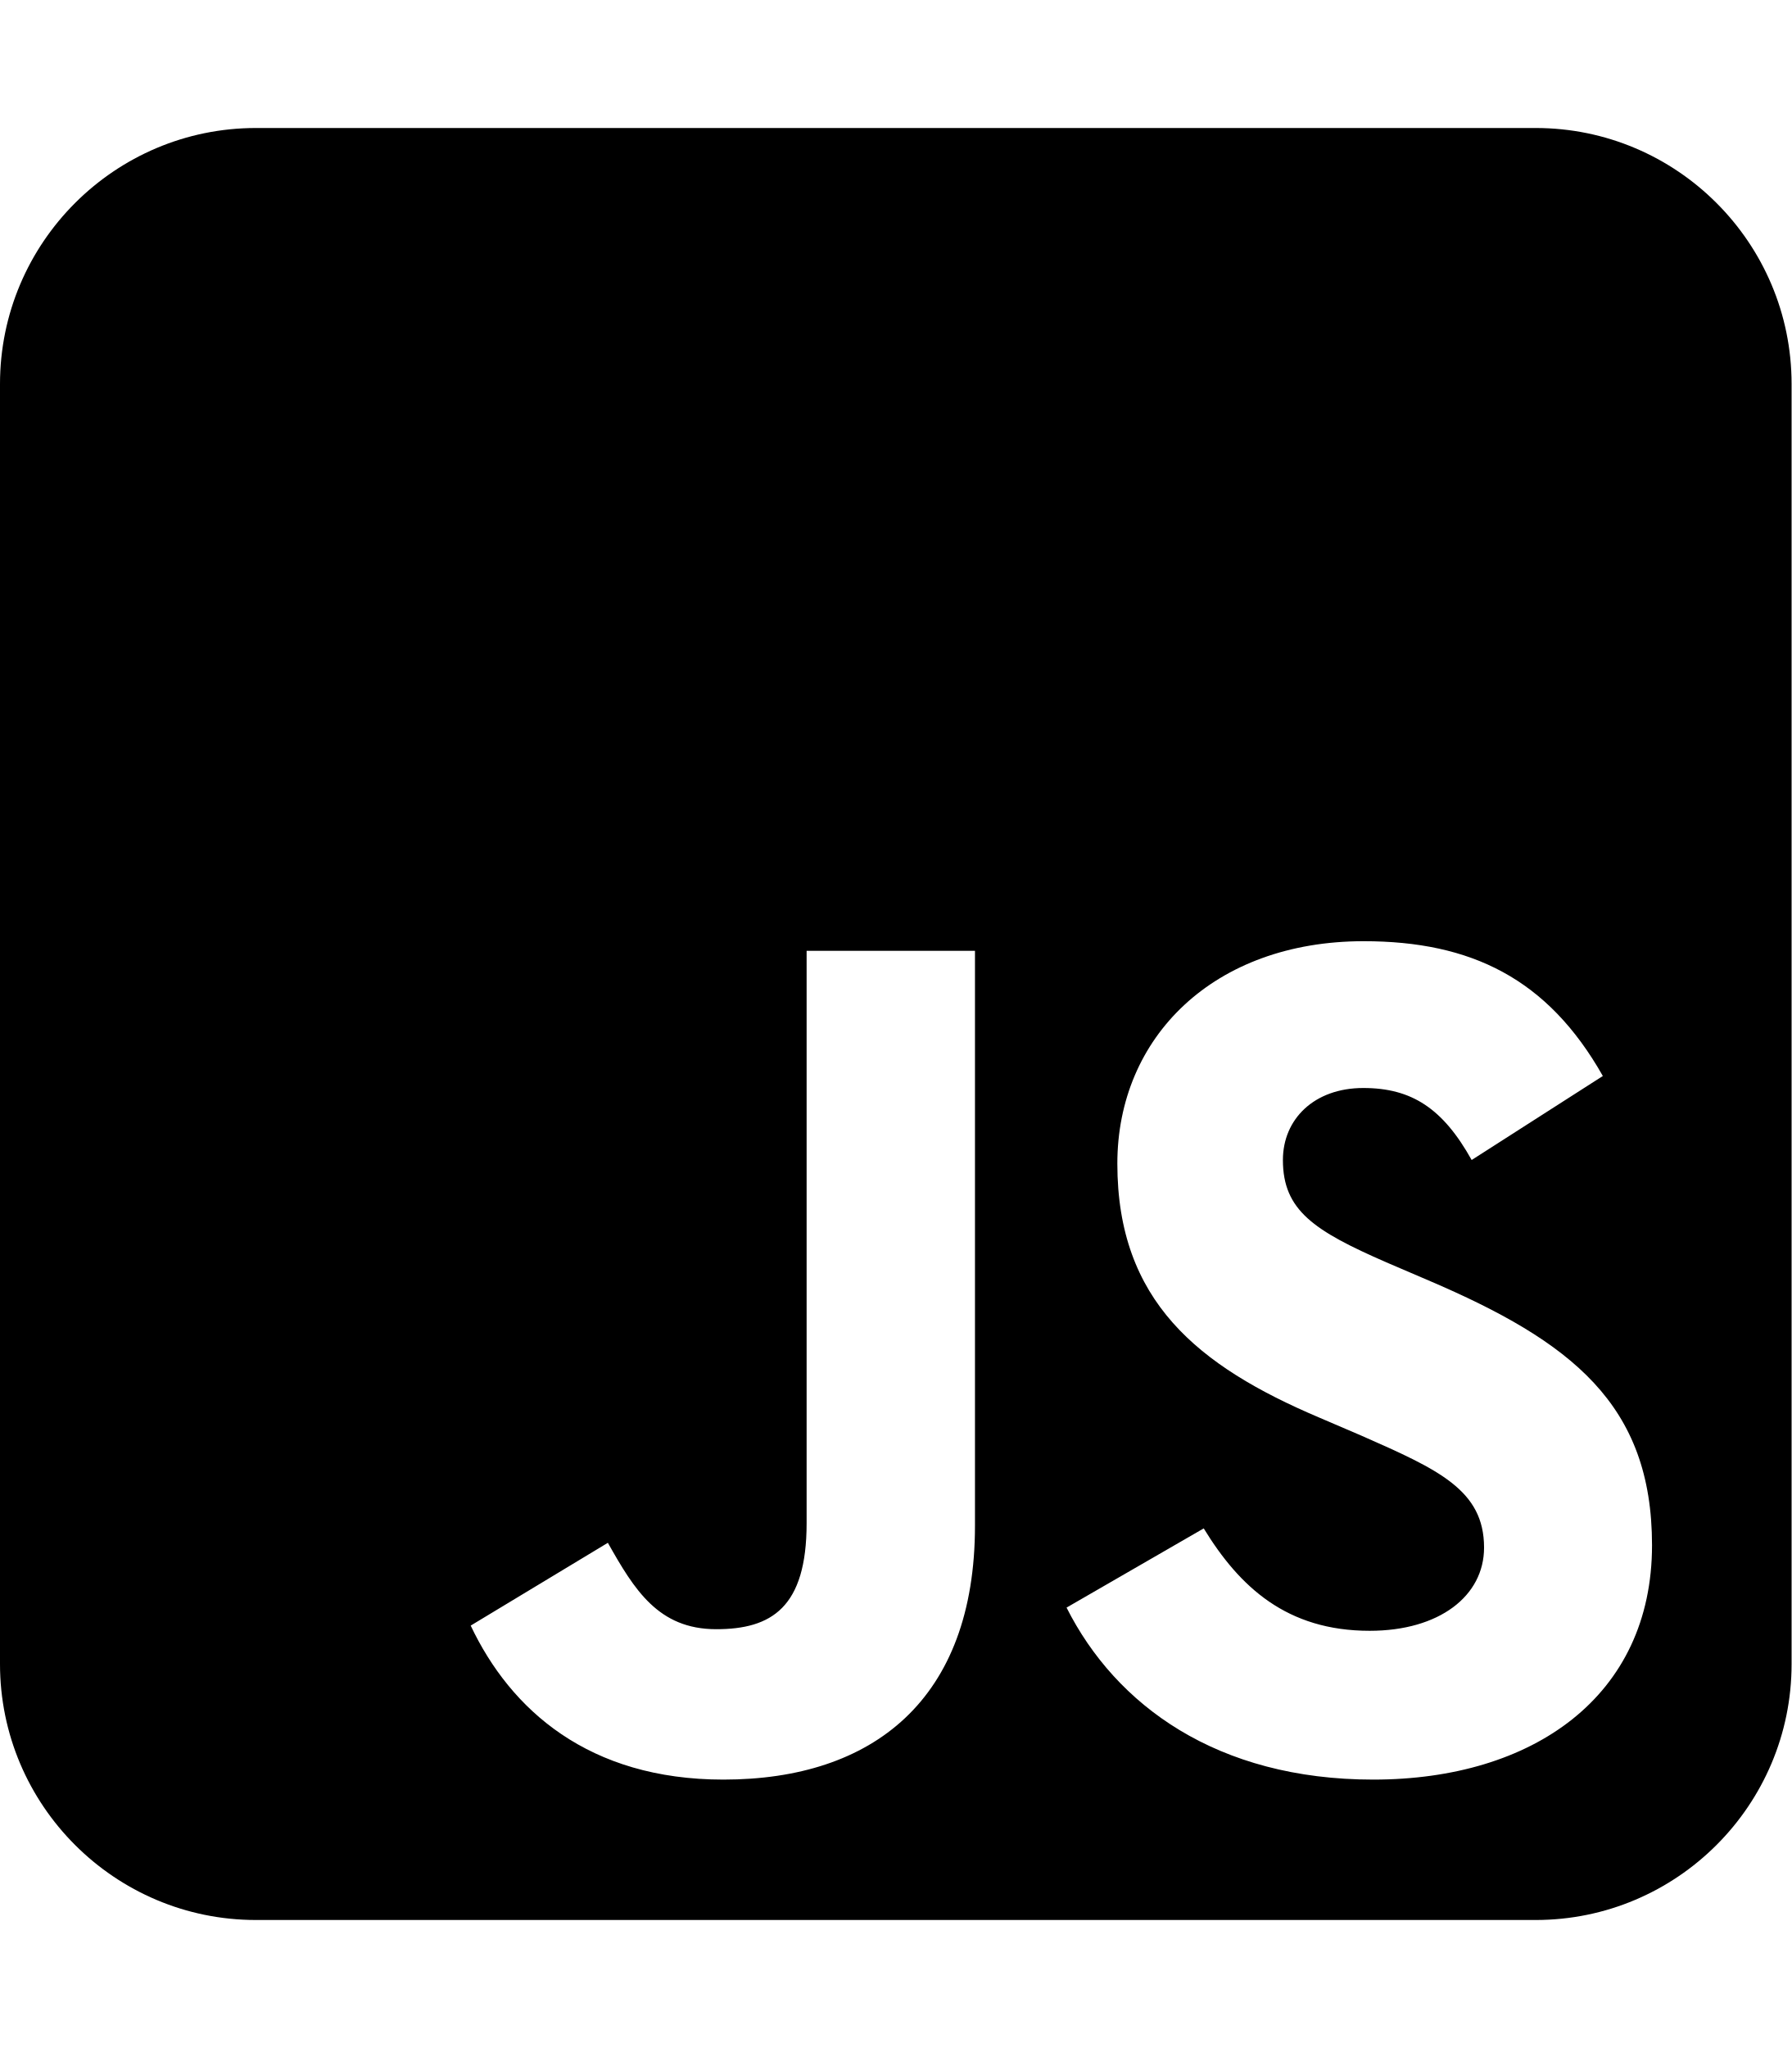
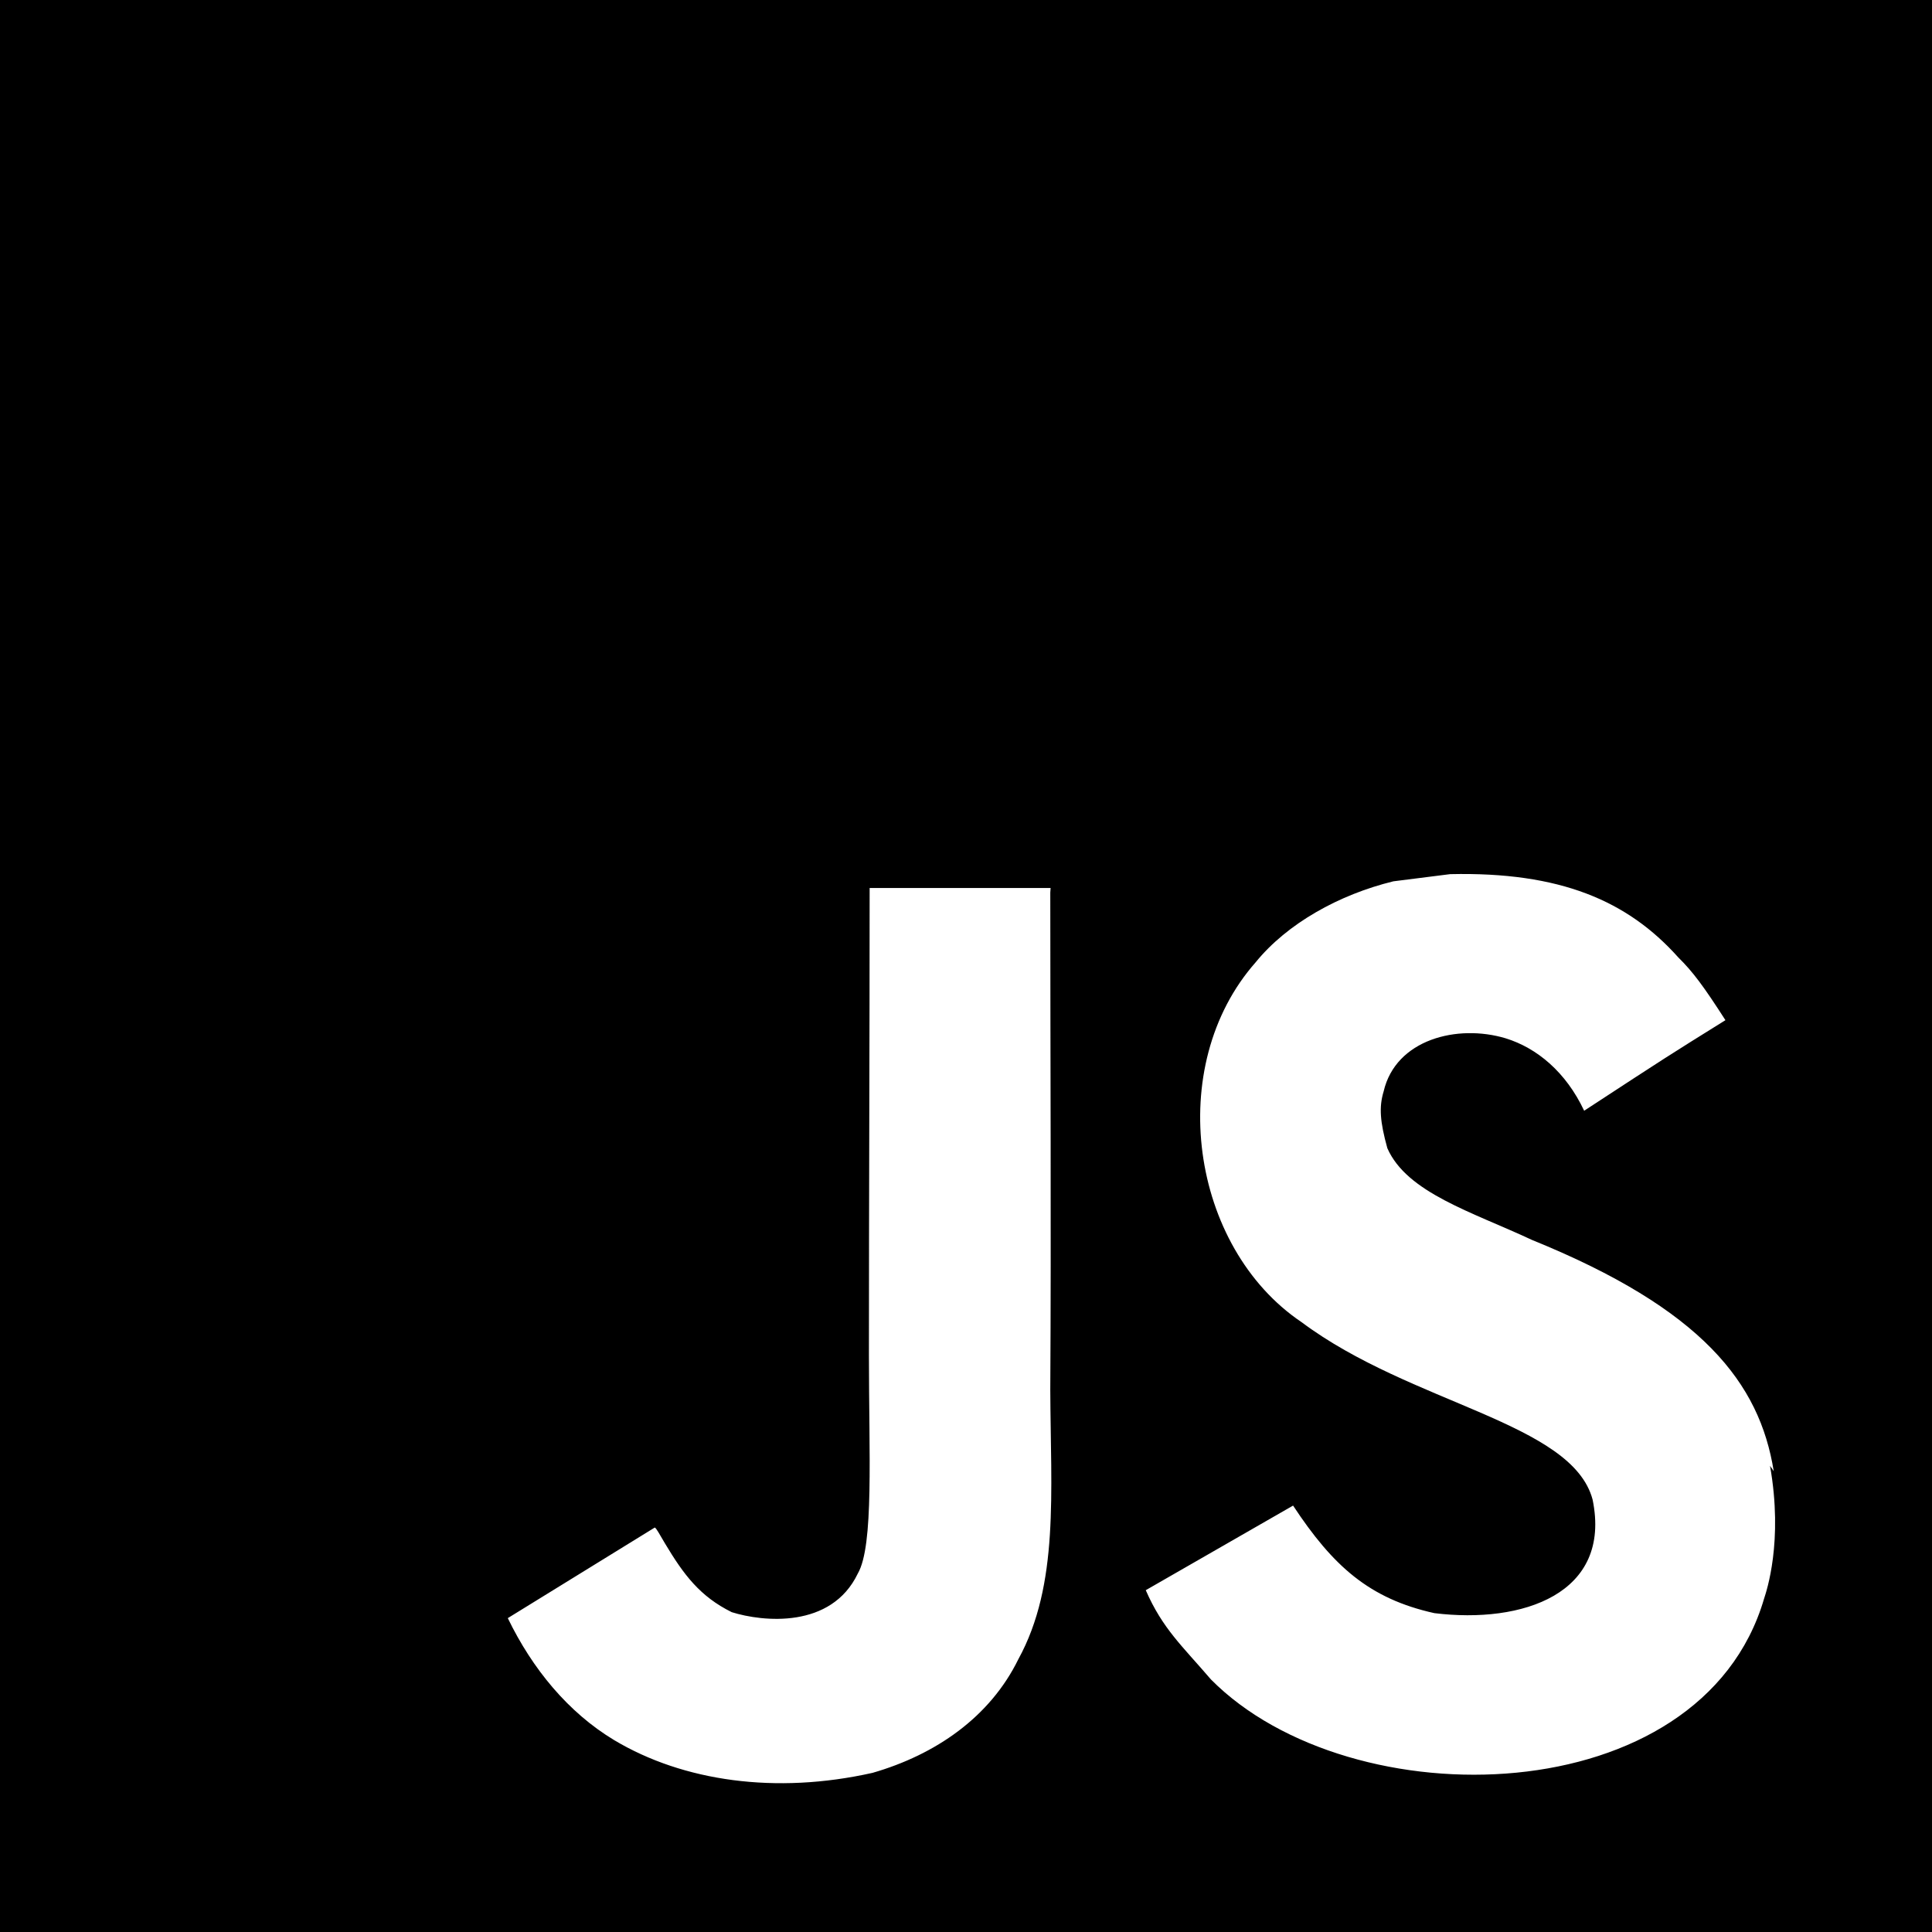
- <svg xmlns="http://www.w3.org/2000/svg" viewBox="0 0 448 512" fill="currentColor">
-   <path d="M448 96c0-35.3-28.7-64-64-64H64C28.7 32 0 60.7 0 96V416c0 35.3 28.7 64 64 64H384c35.3 0 64-28.7 64-64V96zM180.9 444.9c-33.7 0-53.2-17.4-63.2-38.5L152 385.7c6.6 11.7 12.6 21.6 27.1 21.6c13.8 0 22.6-5.4 22.6-26.5V237.7h42.1V381.4c0 43.6-25.6 63.5-62.9 63.5zm85.8-43L301 382.1c9 14.7 20.8 25.6 41.5 25.6c17.4 0 28.6-8.7 28.6-20.8c0-14.4-11.4-19.5-30.7-28l-10.5-4.5c-30.4-12.9-50.5-29.2-50.5-63.5c0-31.6 24.1-55.6 61.6-55.6c26.8 0 46 9.3 59.8 33.7L368 290c-7.2-12.9-15-18-27.1-18c-12.3 0-20.1 7.8-20.1 18c0 12.6 7.8 17.7 25.9 25.6l10.5 4.5c35.8 15.3 55.9 31 55.9 66.2c0 37.8-29.8 58.6-69.7 58.6c-39.1 0-64.4-18.6-76.7-43z" />
+ <svg xmlns="http://www.w3.org/2000/svg" role="img" viewBox="0 0 24 24">
+   <path d="M0 0h24v24H0V0zm22.034 18.276c-.175-1.095-.888-2.015-3.003-2.873-.736-.345-1.554-.585-1.797-1.14-.091-.33-.105-.51-.046-.705.15-.646.915-.84 1.515-.66.39.12.75.42.976.9 1.034-.676 1.034-.676 1.755-1.125-.27-.42-.404-.601-.586-.78-.63-.705-1.469-1.065-2.834-1.034l-.705.089c-.676.165-1.32.525-1.71 1.005-1.14 1.291-.811 3.541.569 4.471 1.365 1.02 3.361 1.244 3.616 2.205.24 1.17-.87 1.545-1.966 1.41-.811-.18-1.26-.586-1.755-1.336l-1.83 1.051c.21.48.45.689.81 1.109 1.74 1.756 6.09 1.666 6.871-1.004.029-.09.24-.705.074-1.65l.046.067zm-8.983-7.245h-2.248c0 1.938-.009 3.864-.009 5.805 0 1.232.063 2.363-.138 2.711-.33.689-1.18.601-1.566.48-.396-.196-.597-.466-.83-.855-.063-.105-.11-.196-.127-.196l-1.825 1.125c.305.63.75 1.172 1.324 1.517.855.51 2.004.675 3.207.405.783-.226 1.458-.691 1.811-1.411.51-.93.402-2.07.397-3.346.012-2.054 0-4.109 0-6.179l.004-.056z" />
</svg>
